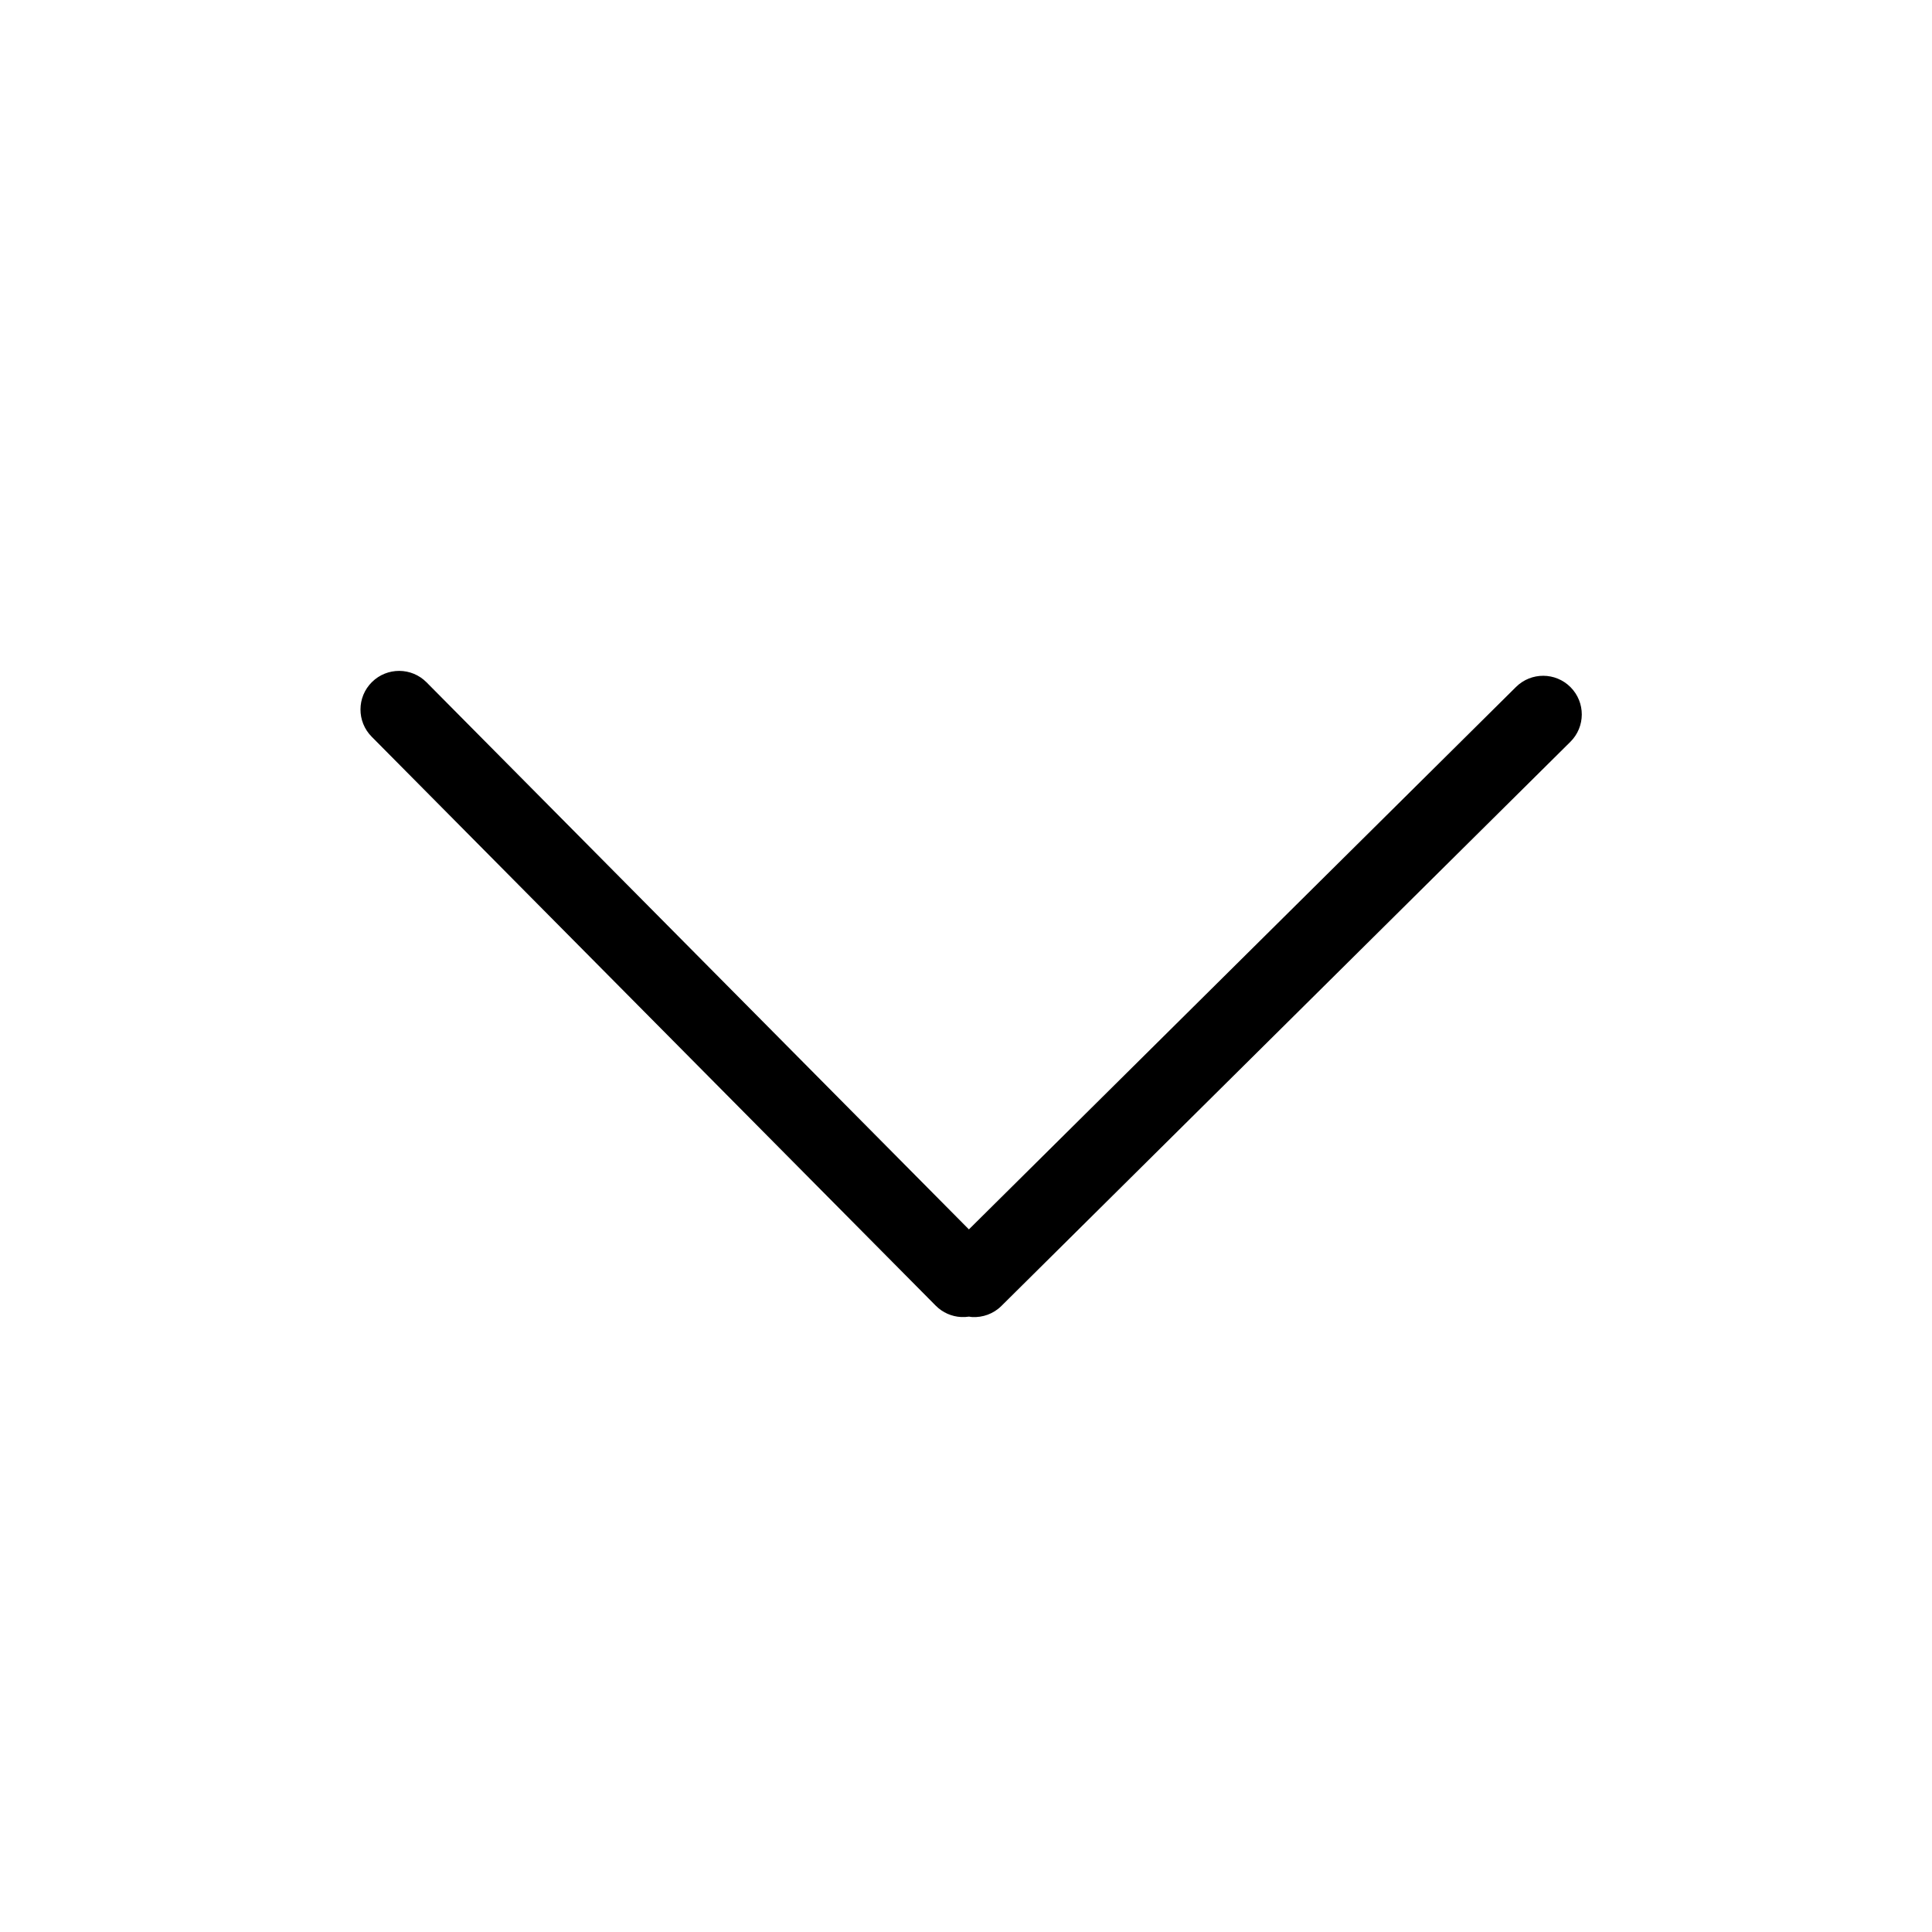
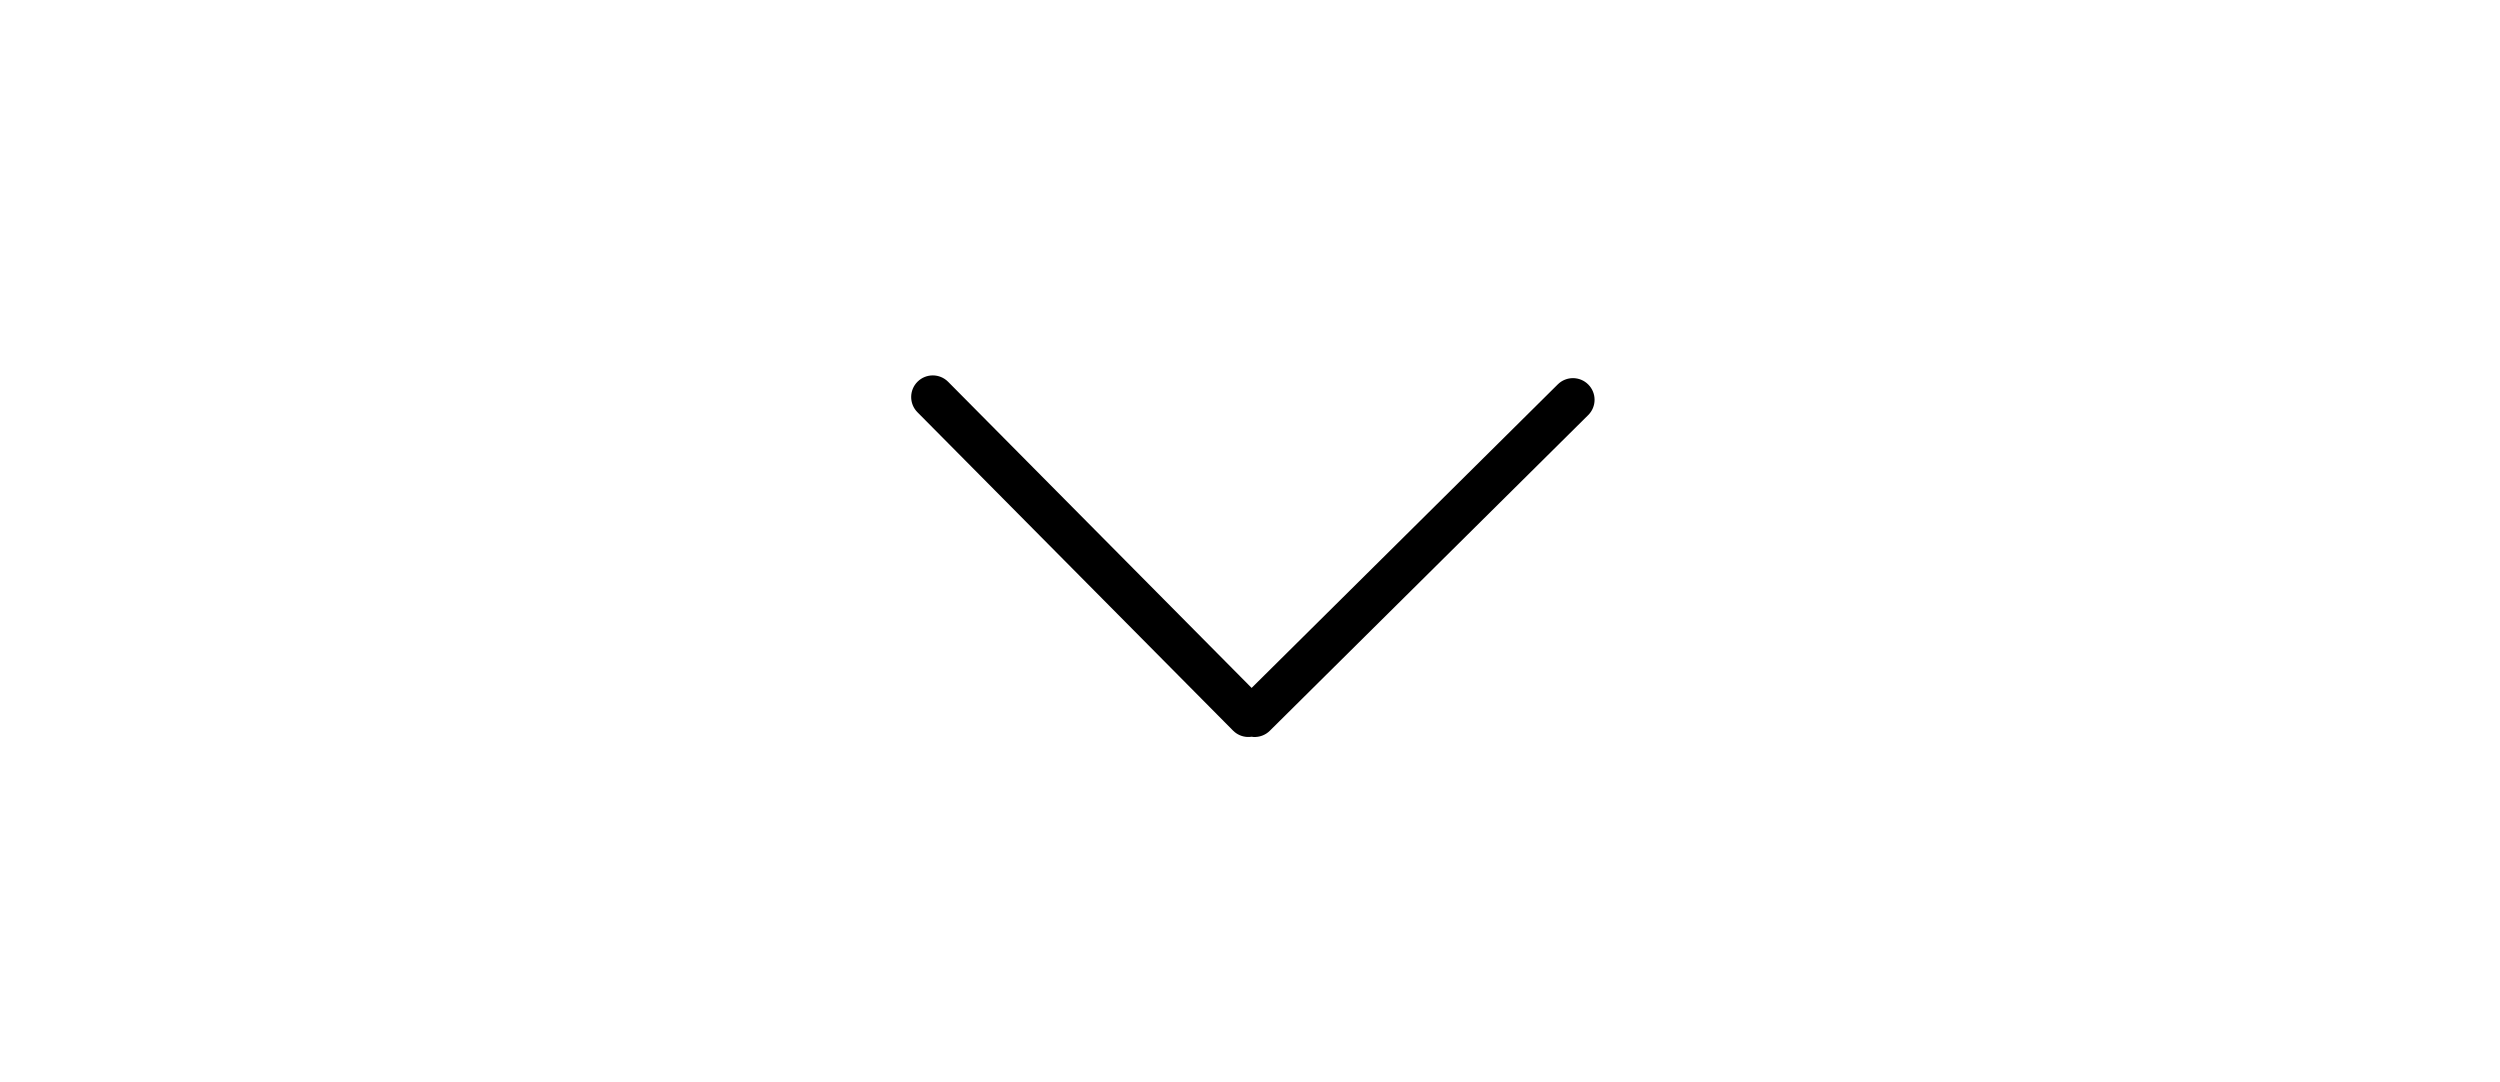
- <svg xmlns="http://www.w3.org/2000/svg" fill="#000000" version="1.1" id="Layer_1" width="800px" height="800px" viewBox="0 0 100 100" enable-background="new 0 0 100 100" xml:space="preserve">
+ <svg xmlns="http://www.w3.org/2000/svg" fill="#000000" version="1.1" id="Layer_1" width="1850px" height="800px" viewBox="0 0 100 100" enable-background="new 0 0 100 100" xml:space="preserve">
  <g>
    <path d="M78.466,35.559L50.15,63.633L22.078,35.317c-0.777-0.785-2.044-0.789-2.828-0.012s-0.789,2.044-0.012,2.827L48.432,67.58   c0.365,0.368,0.835,0.563,1.312,0.589c0.139,0.008,0.278-0.001,0.415-0.021c0.054,0.008,0.106,0.021,0.16,0.022   c0.544,0.029,1.099-0.162,1.515-0.576l29.447-29.196c0.785-0.777,0.79-2.043,0.012-2.828S79.249,34.781,78.466,35.559z" />
  </g>
</svg>
